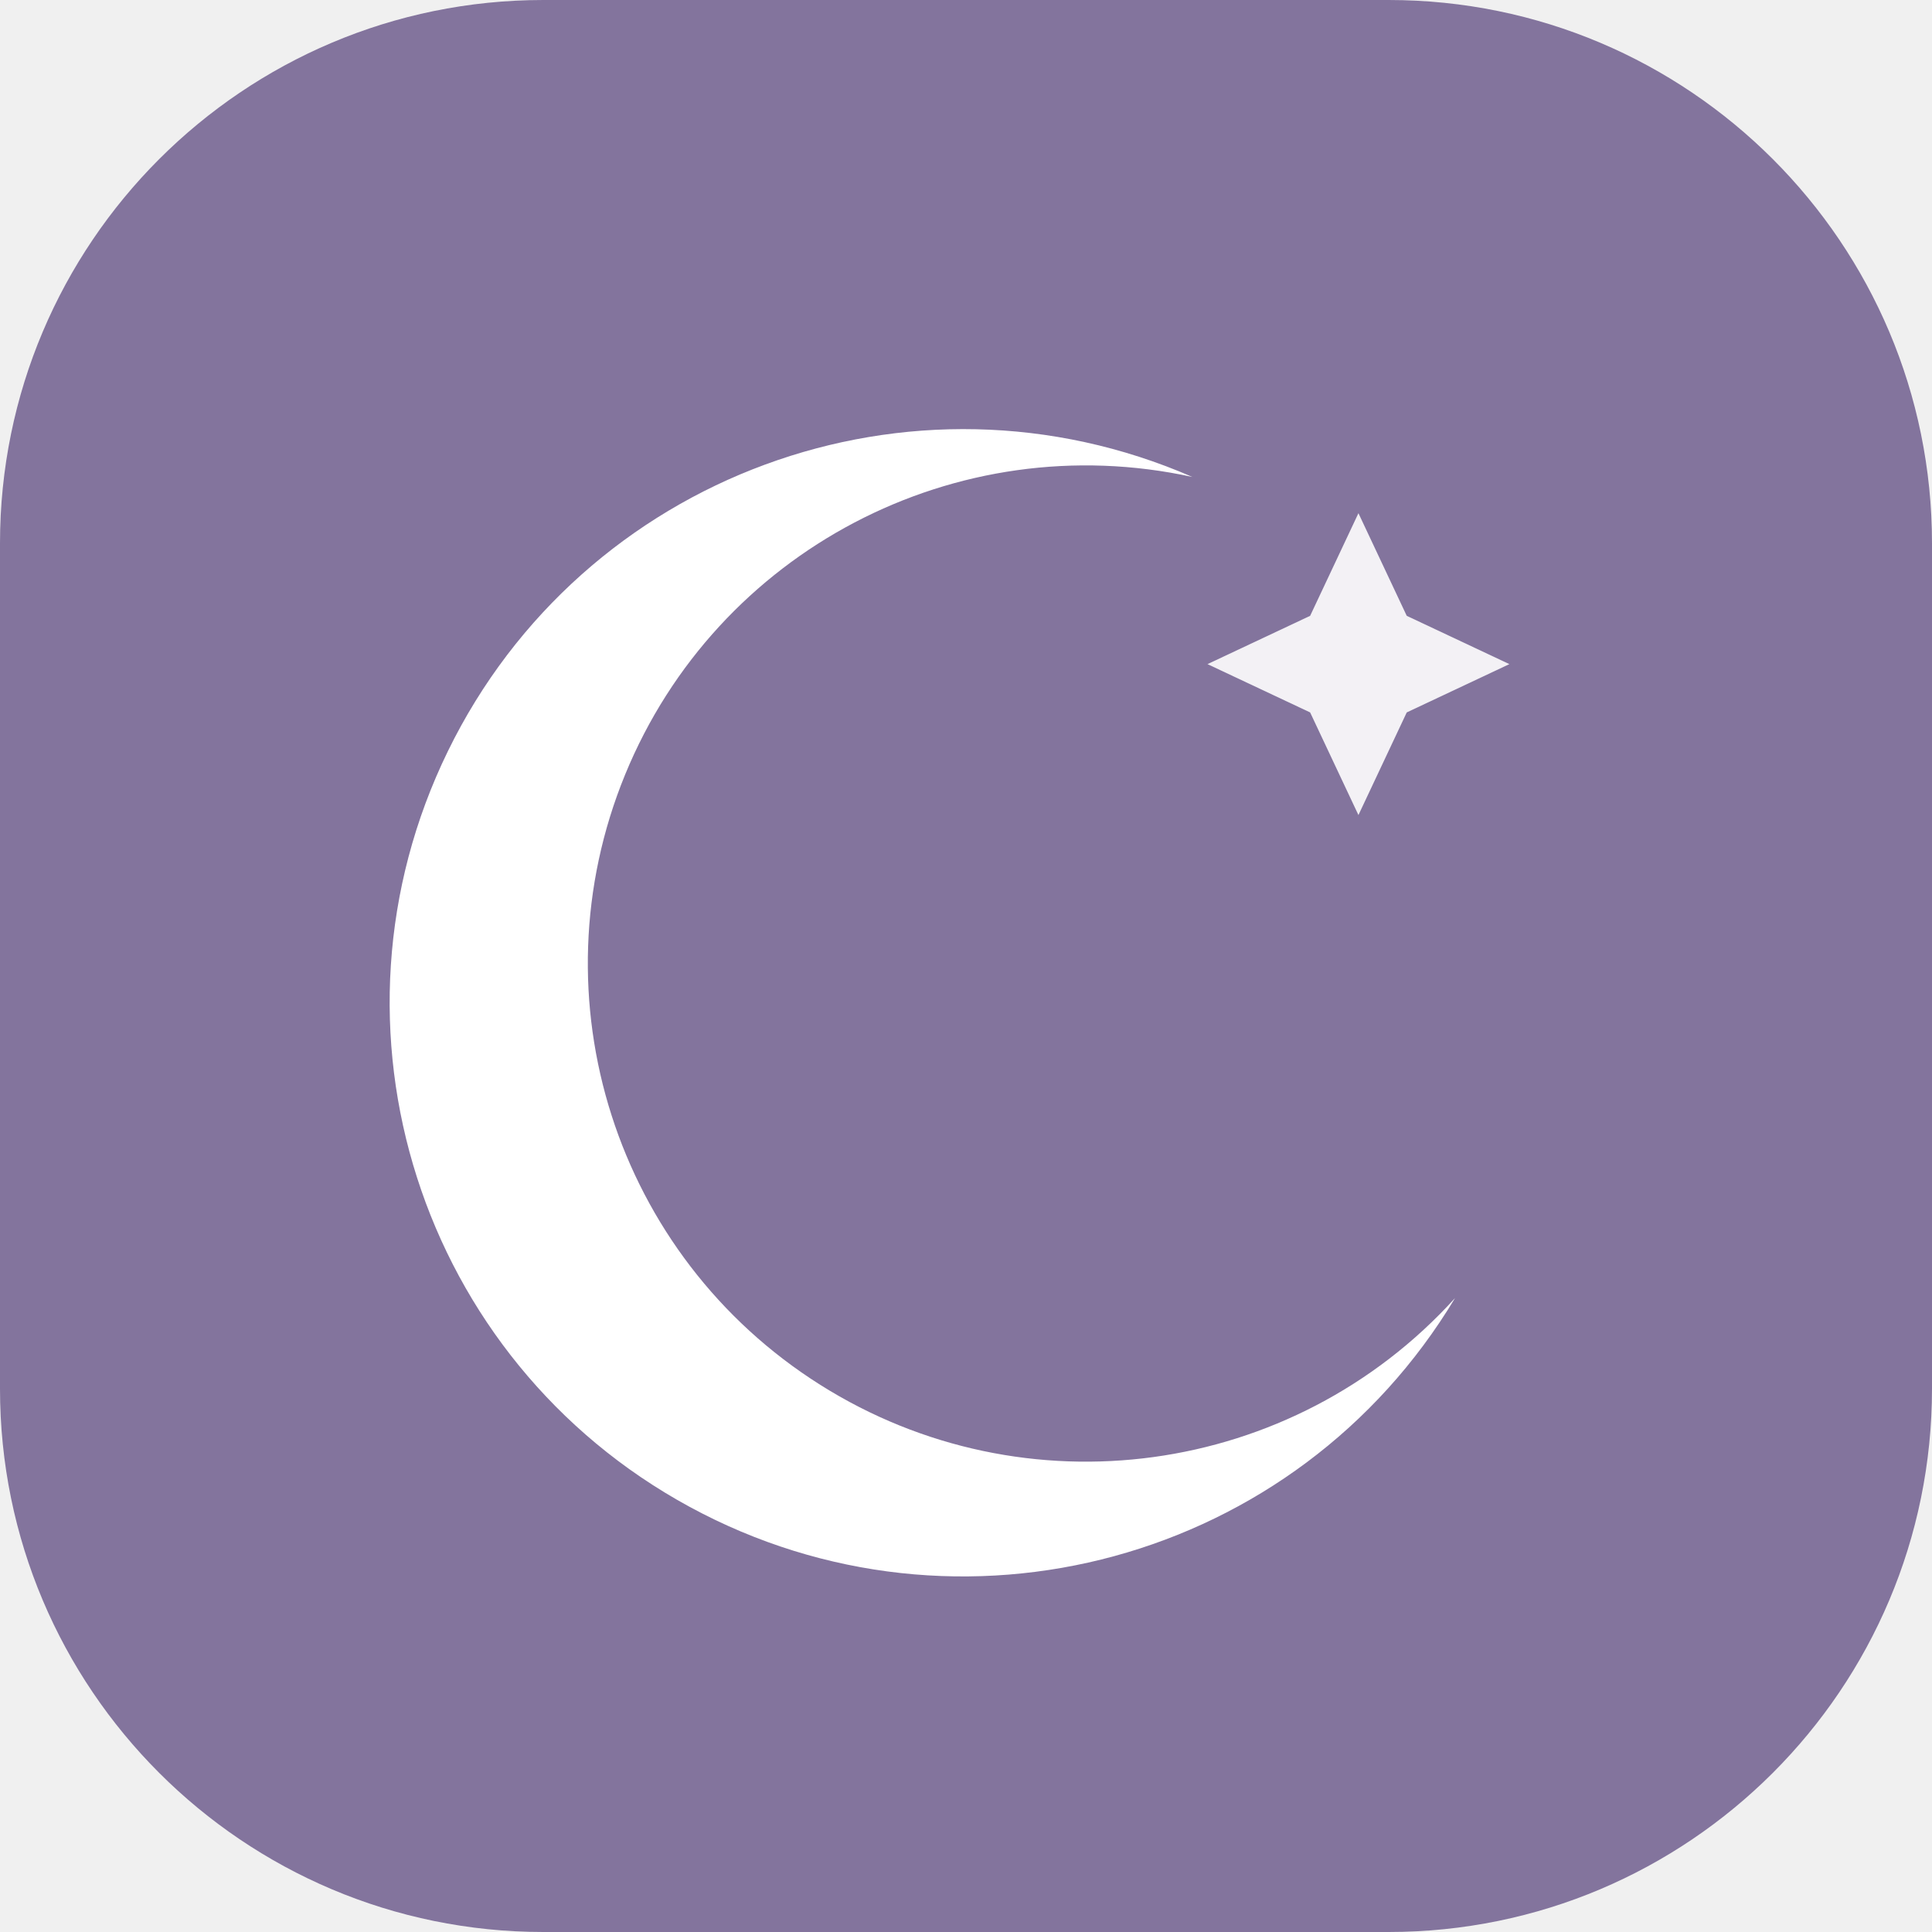
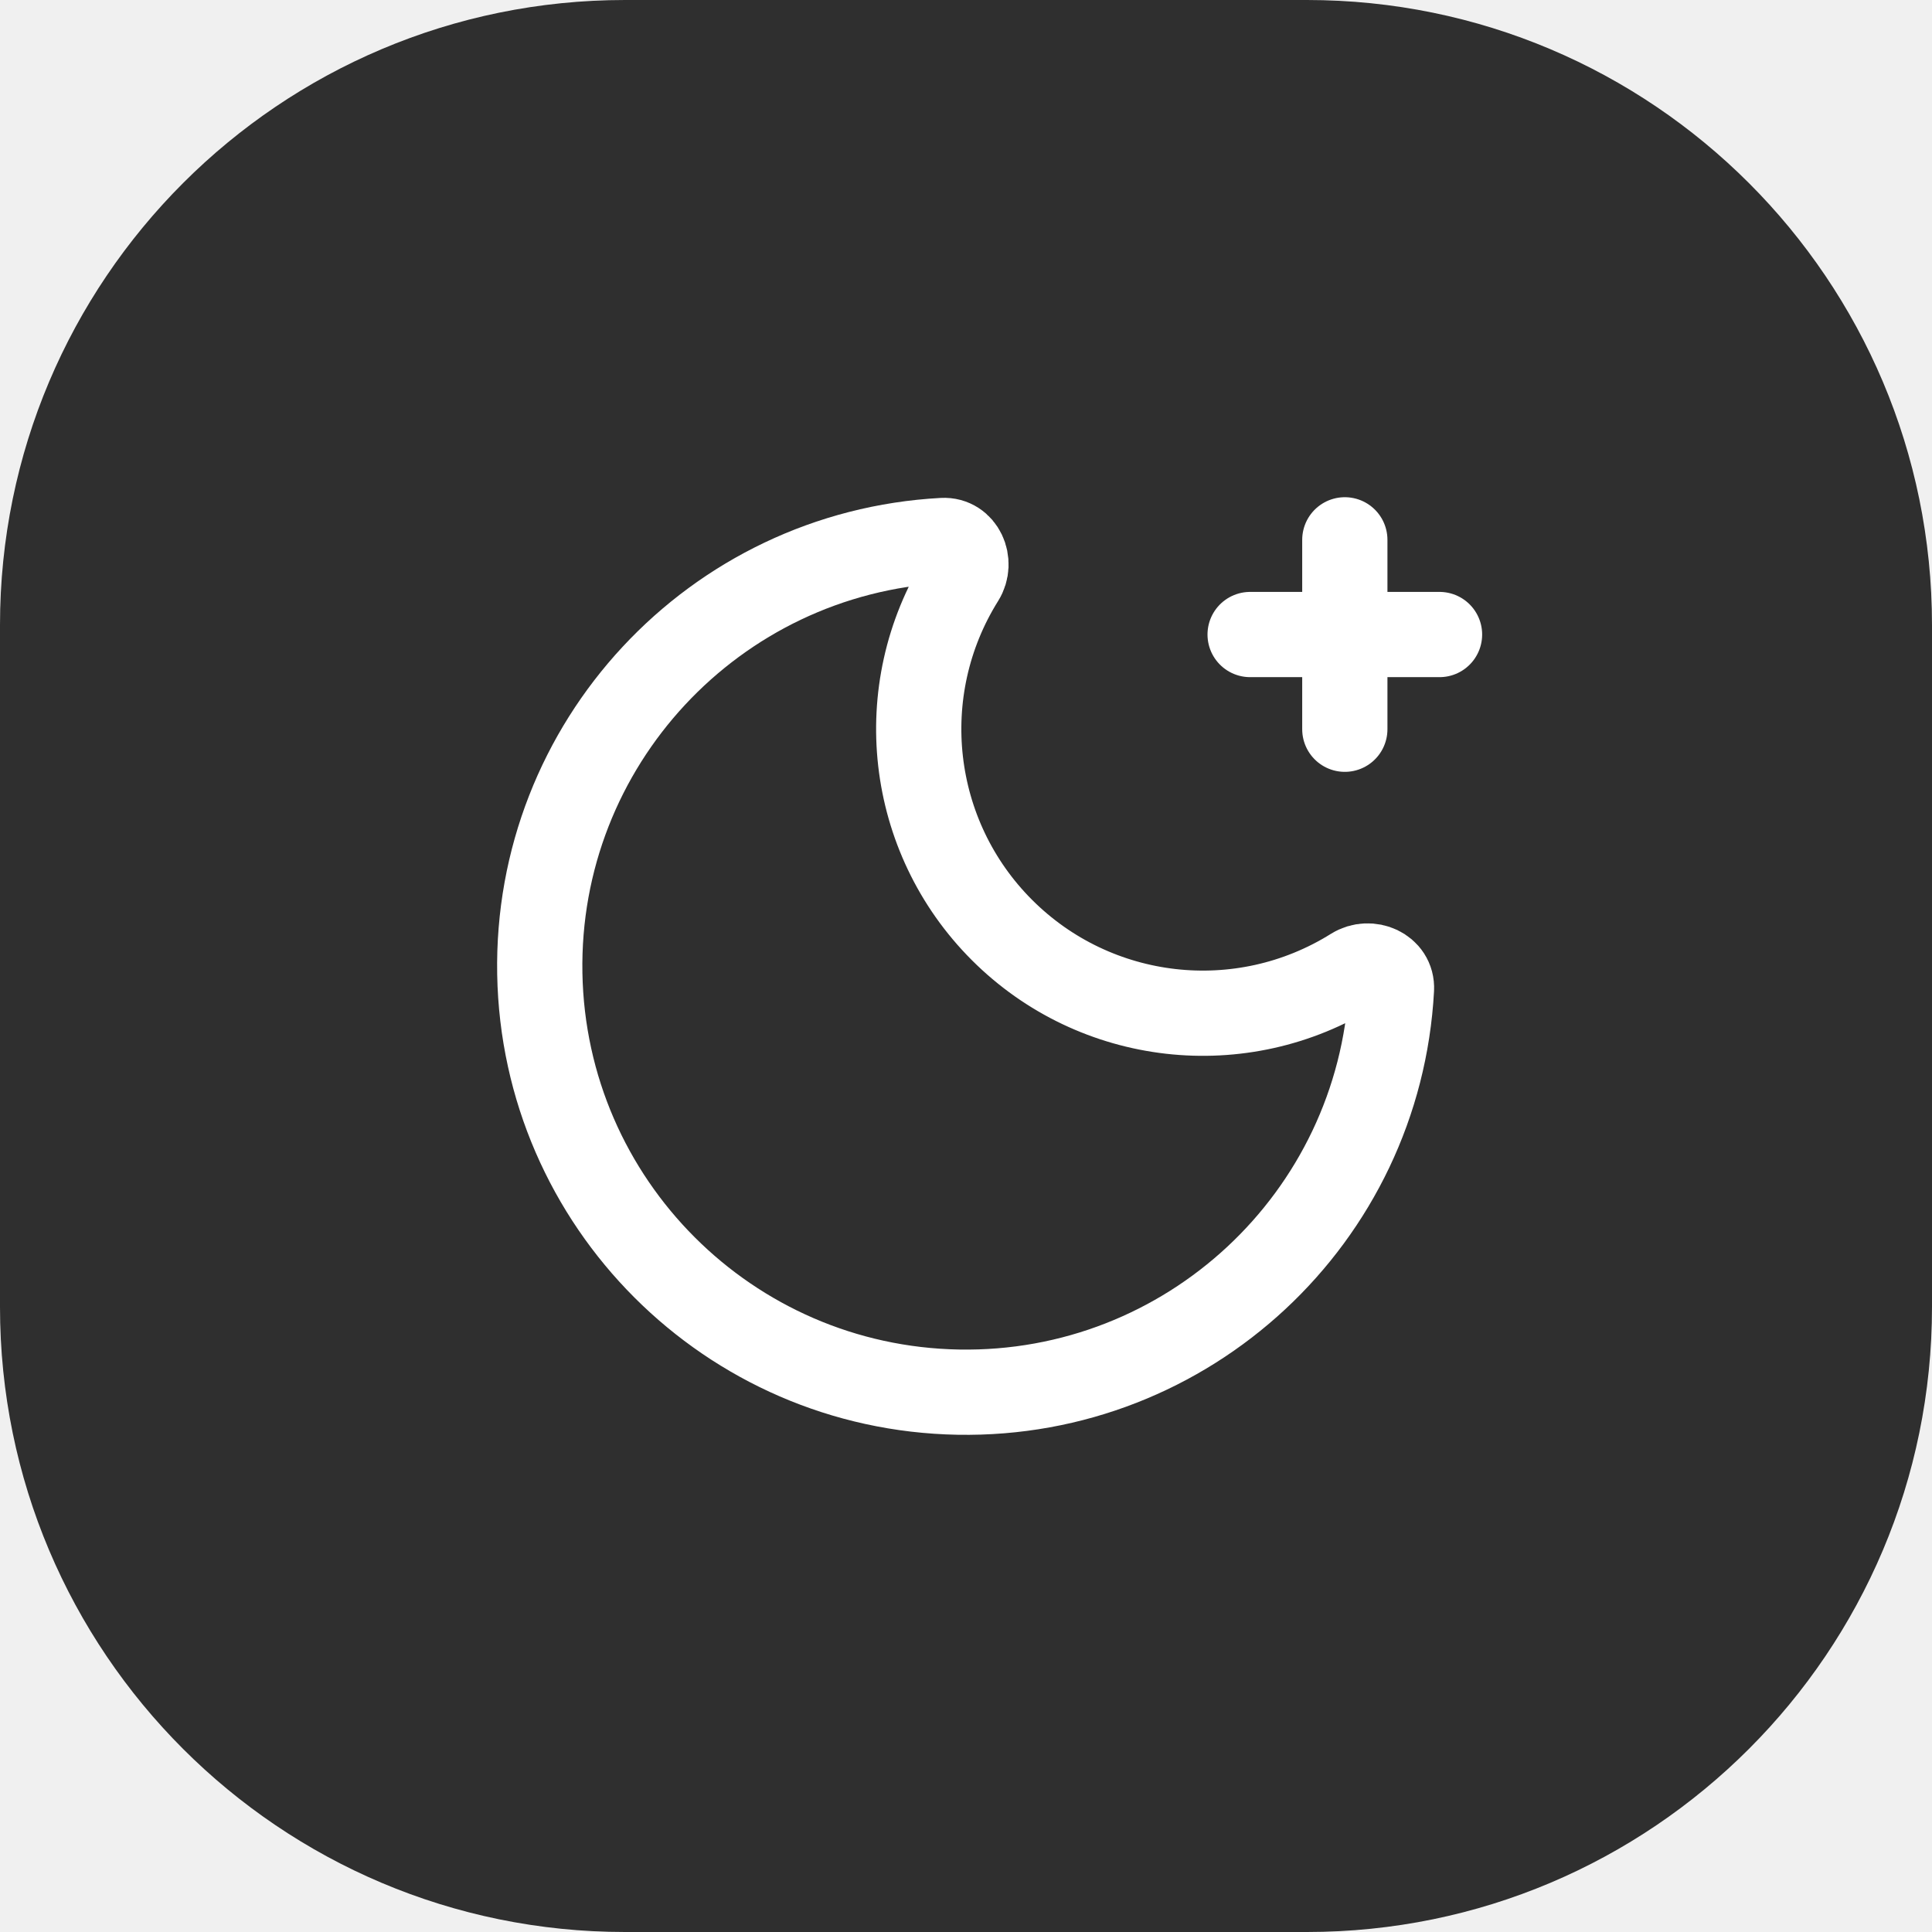
- <svg xmlns="http://www.w3.org/2000/svg" viewBox="0 0 64 64">
-   <rect width="64" height="64" rx="18" fill="#83749d" />
-   <path d="M39.5 15.8A19 19 0 1 0 48.2 43 16.5 16.5 0 1 1 39.5 15.8Z" fill="#fff" />
-   <path d="m45 17 1.6 3.4L50 22l-3.4 1.6L45 27l-1.6-3.4L40 22l3.4-1.6Z" fill="#fff" opacity=".9" />
+ <svg xmlns="http://www.w3.org/2000/svg" viewBox="0 0 34 34" fill="none">
+   <rect width="34" height="34" rx="11" fill="#2f2f2f" />
+   <g transform="translate(7 7) scale(.833333)" stroke="#fff" stroke-width="1.8" stroke-linecap="round" stroke-linejoin="round">
+     <path d="M18 5h4M20 3v4" />
+     <path d="M20.985 12.486a9 9 0 1 1-9.473-9.472c.405-.022.617.46.402.803a6 6 0 0 0 8.268 8.268c.344-.215.825-.004.803.401" />
+   </g>
</svg>
